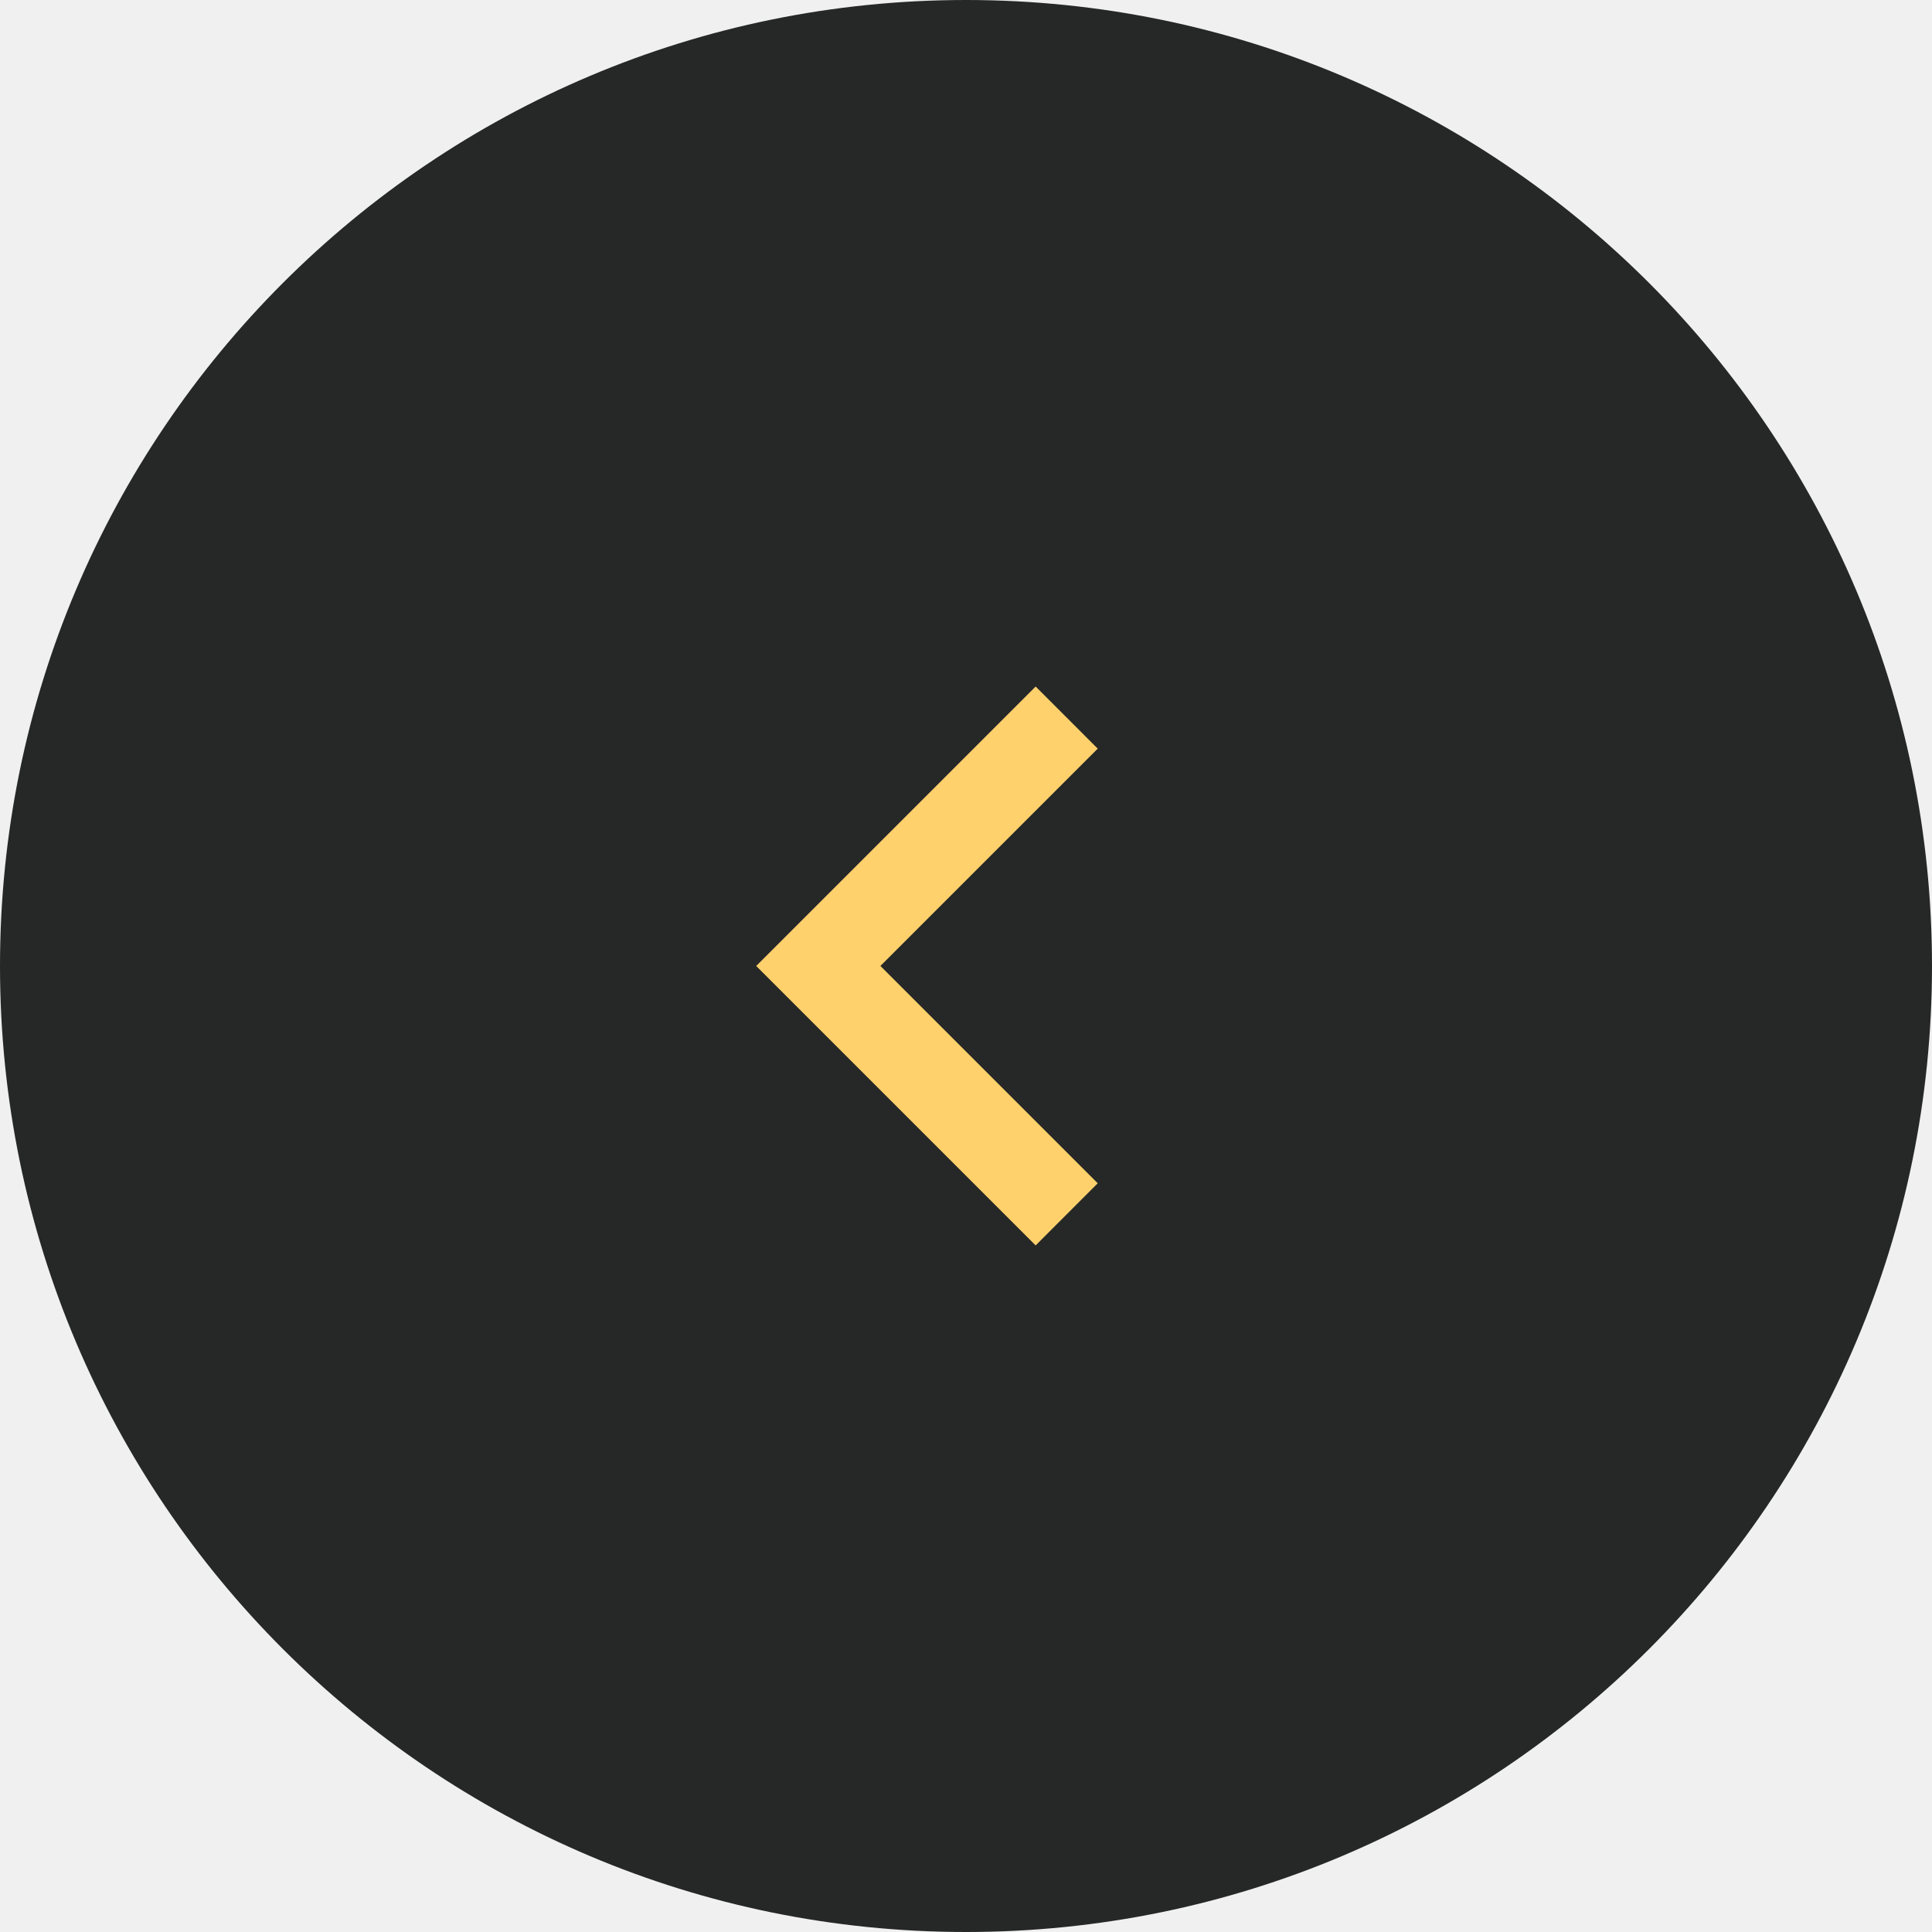
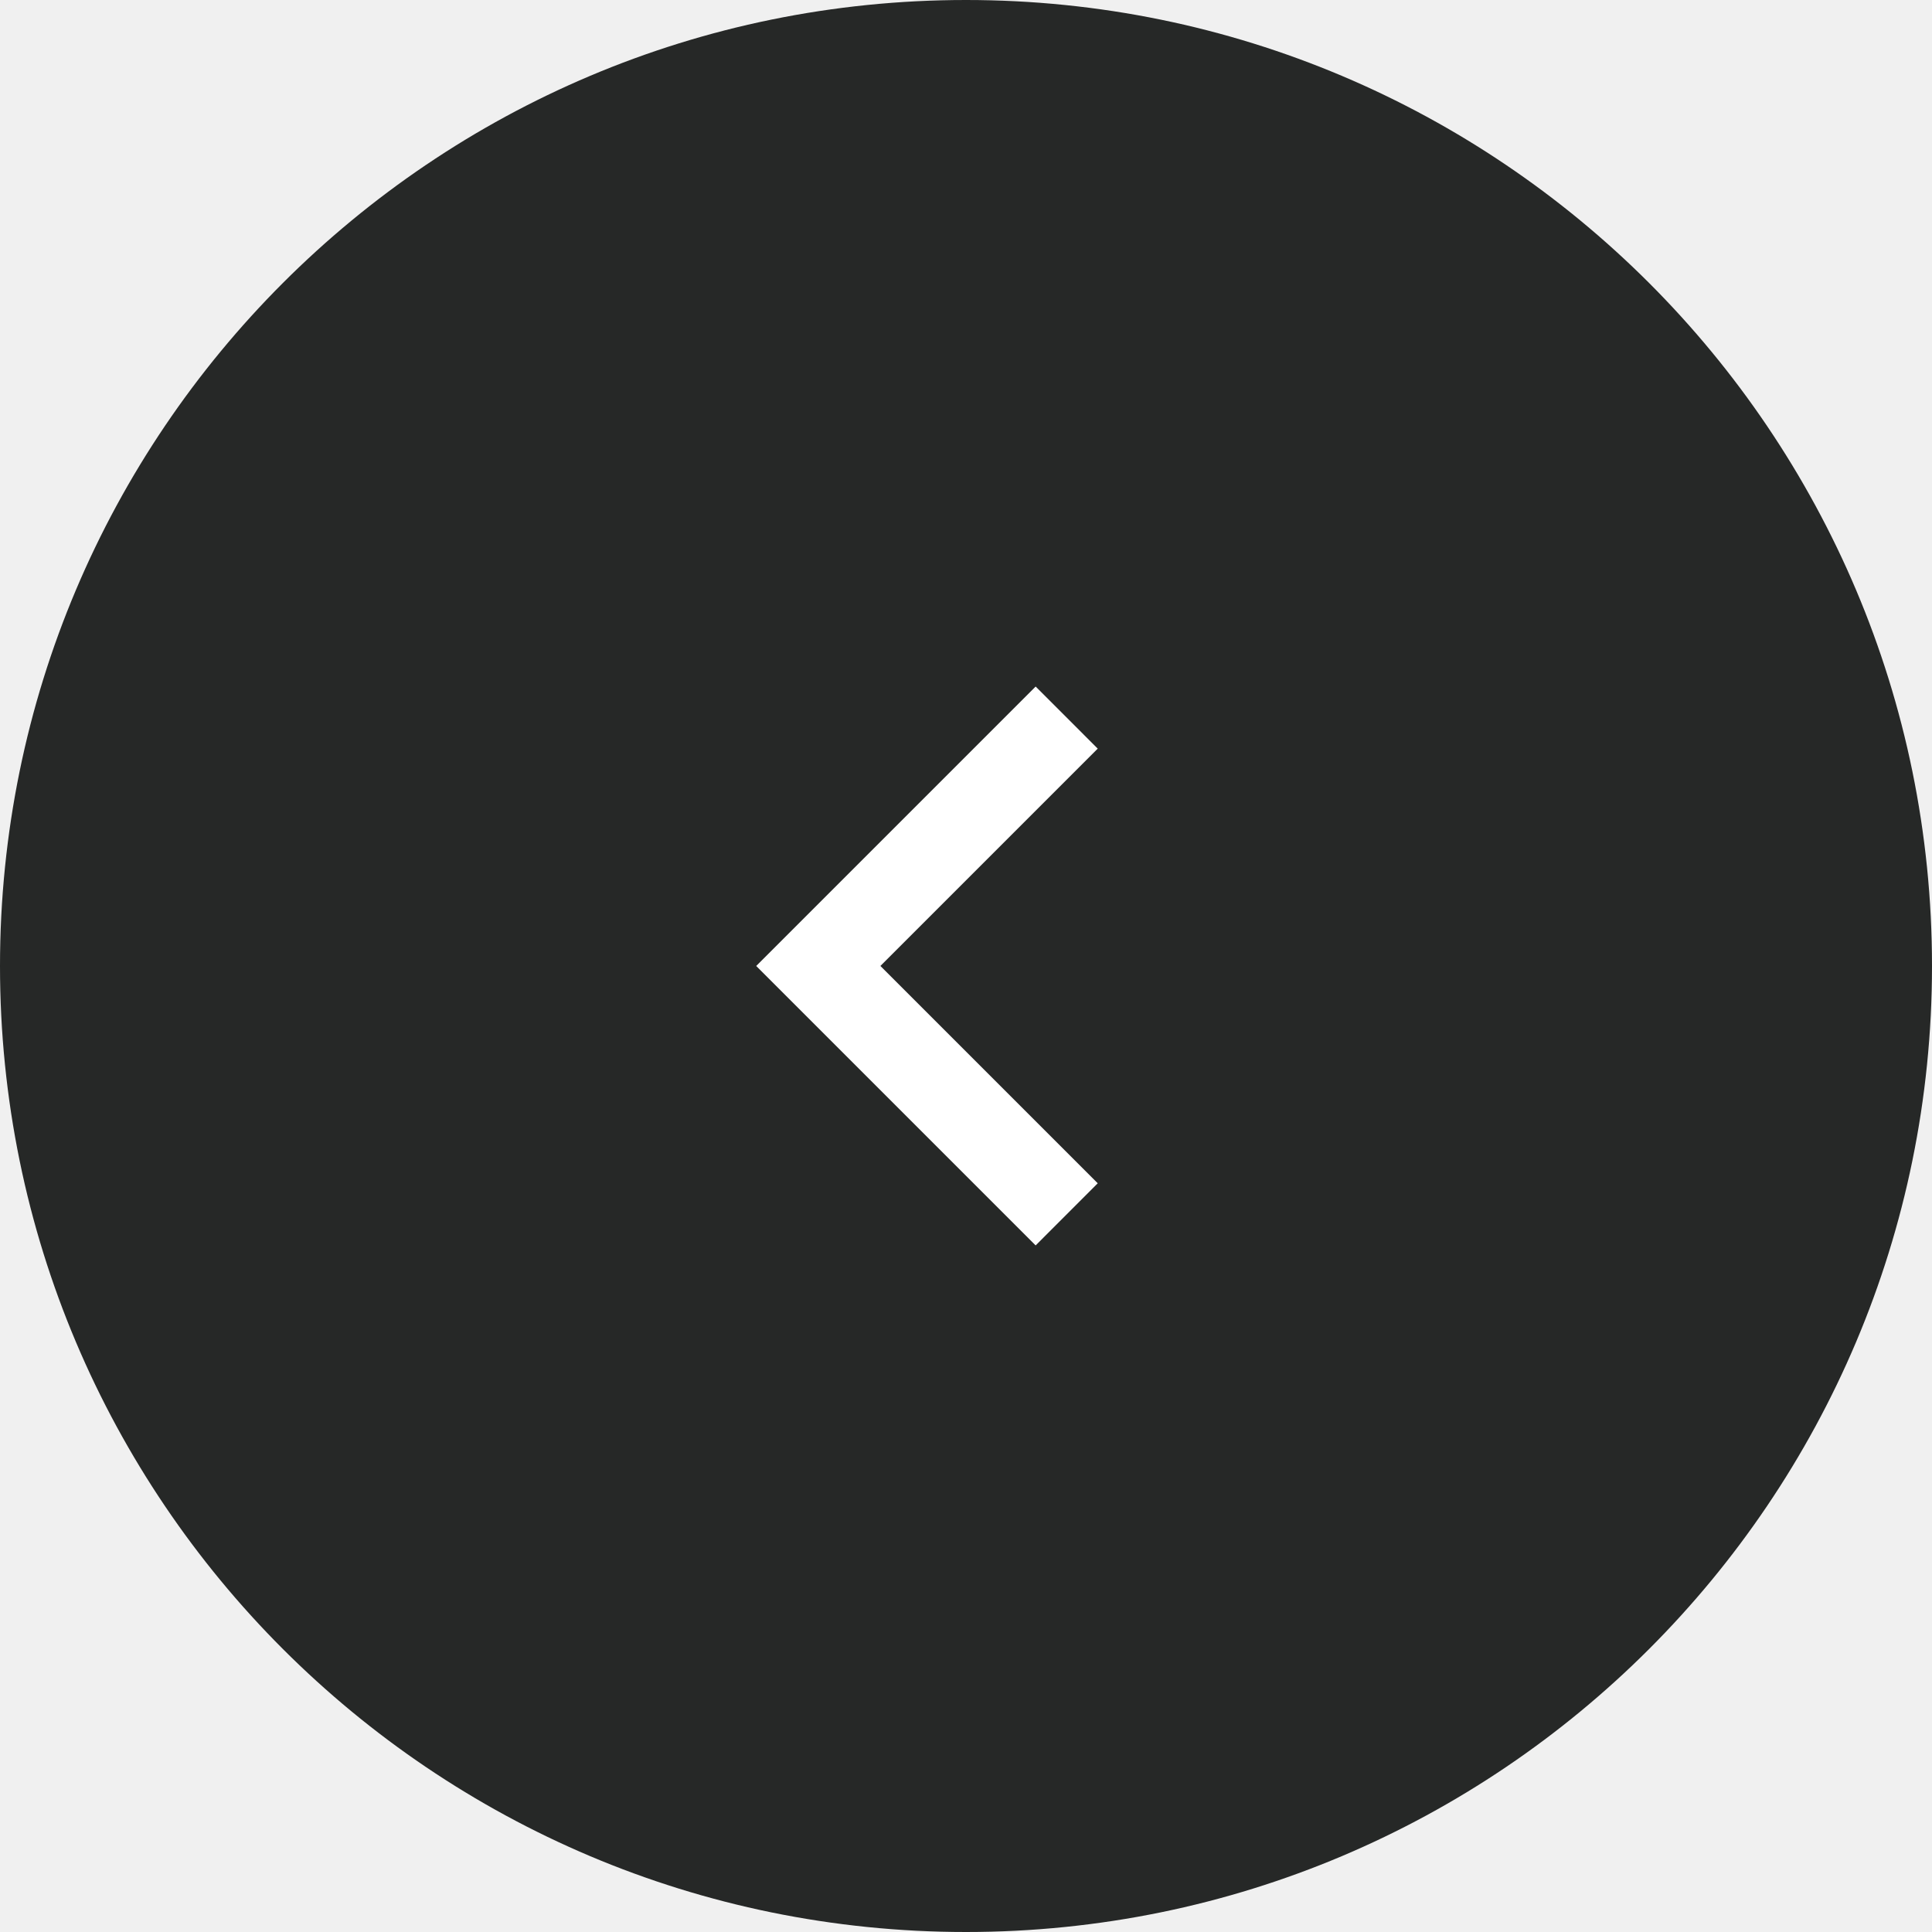
<svg xmlns="http://www.w3.org/2000/svg" width="88" height="88" viewBox="0 0 88 88" fill="none">
  <circle cx="44" cy="44" r="44" fill="#262827" />
-   <path d="M40.1 43.999L50 34.099L47.172 31.271L34.444 43.999L47.172 56.727L50 53.897L40.1 43.997L40.1 43.999Z" fill="#FFD16C" />
+   <path d="M40.1 43.999L50 34.099L47.172 31.271L34.444 43.999L47.172 56.727L50 53.897L40.1 43.997L40.1 43.999Z" fill="#FFFFFF" />
</svg>
